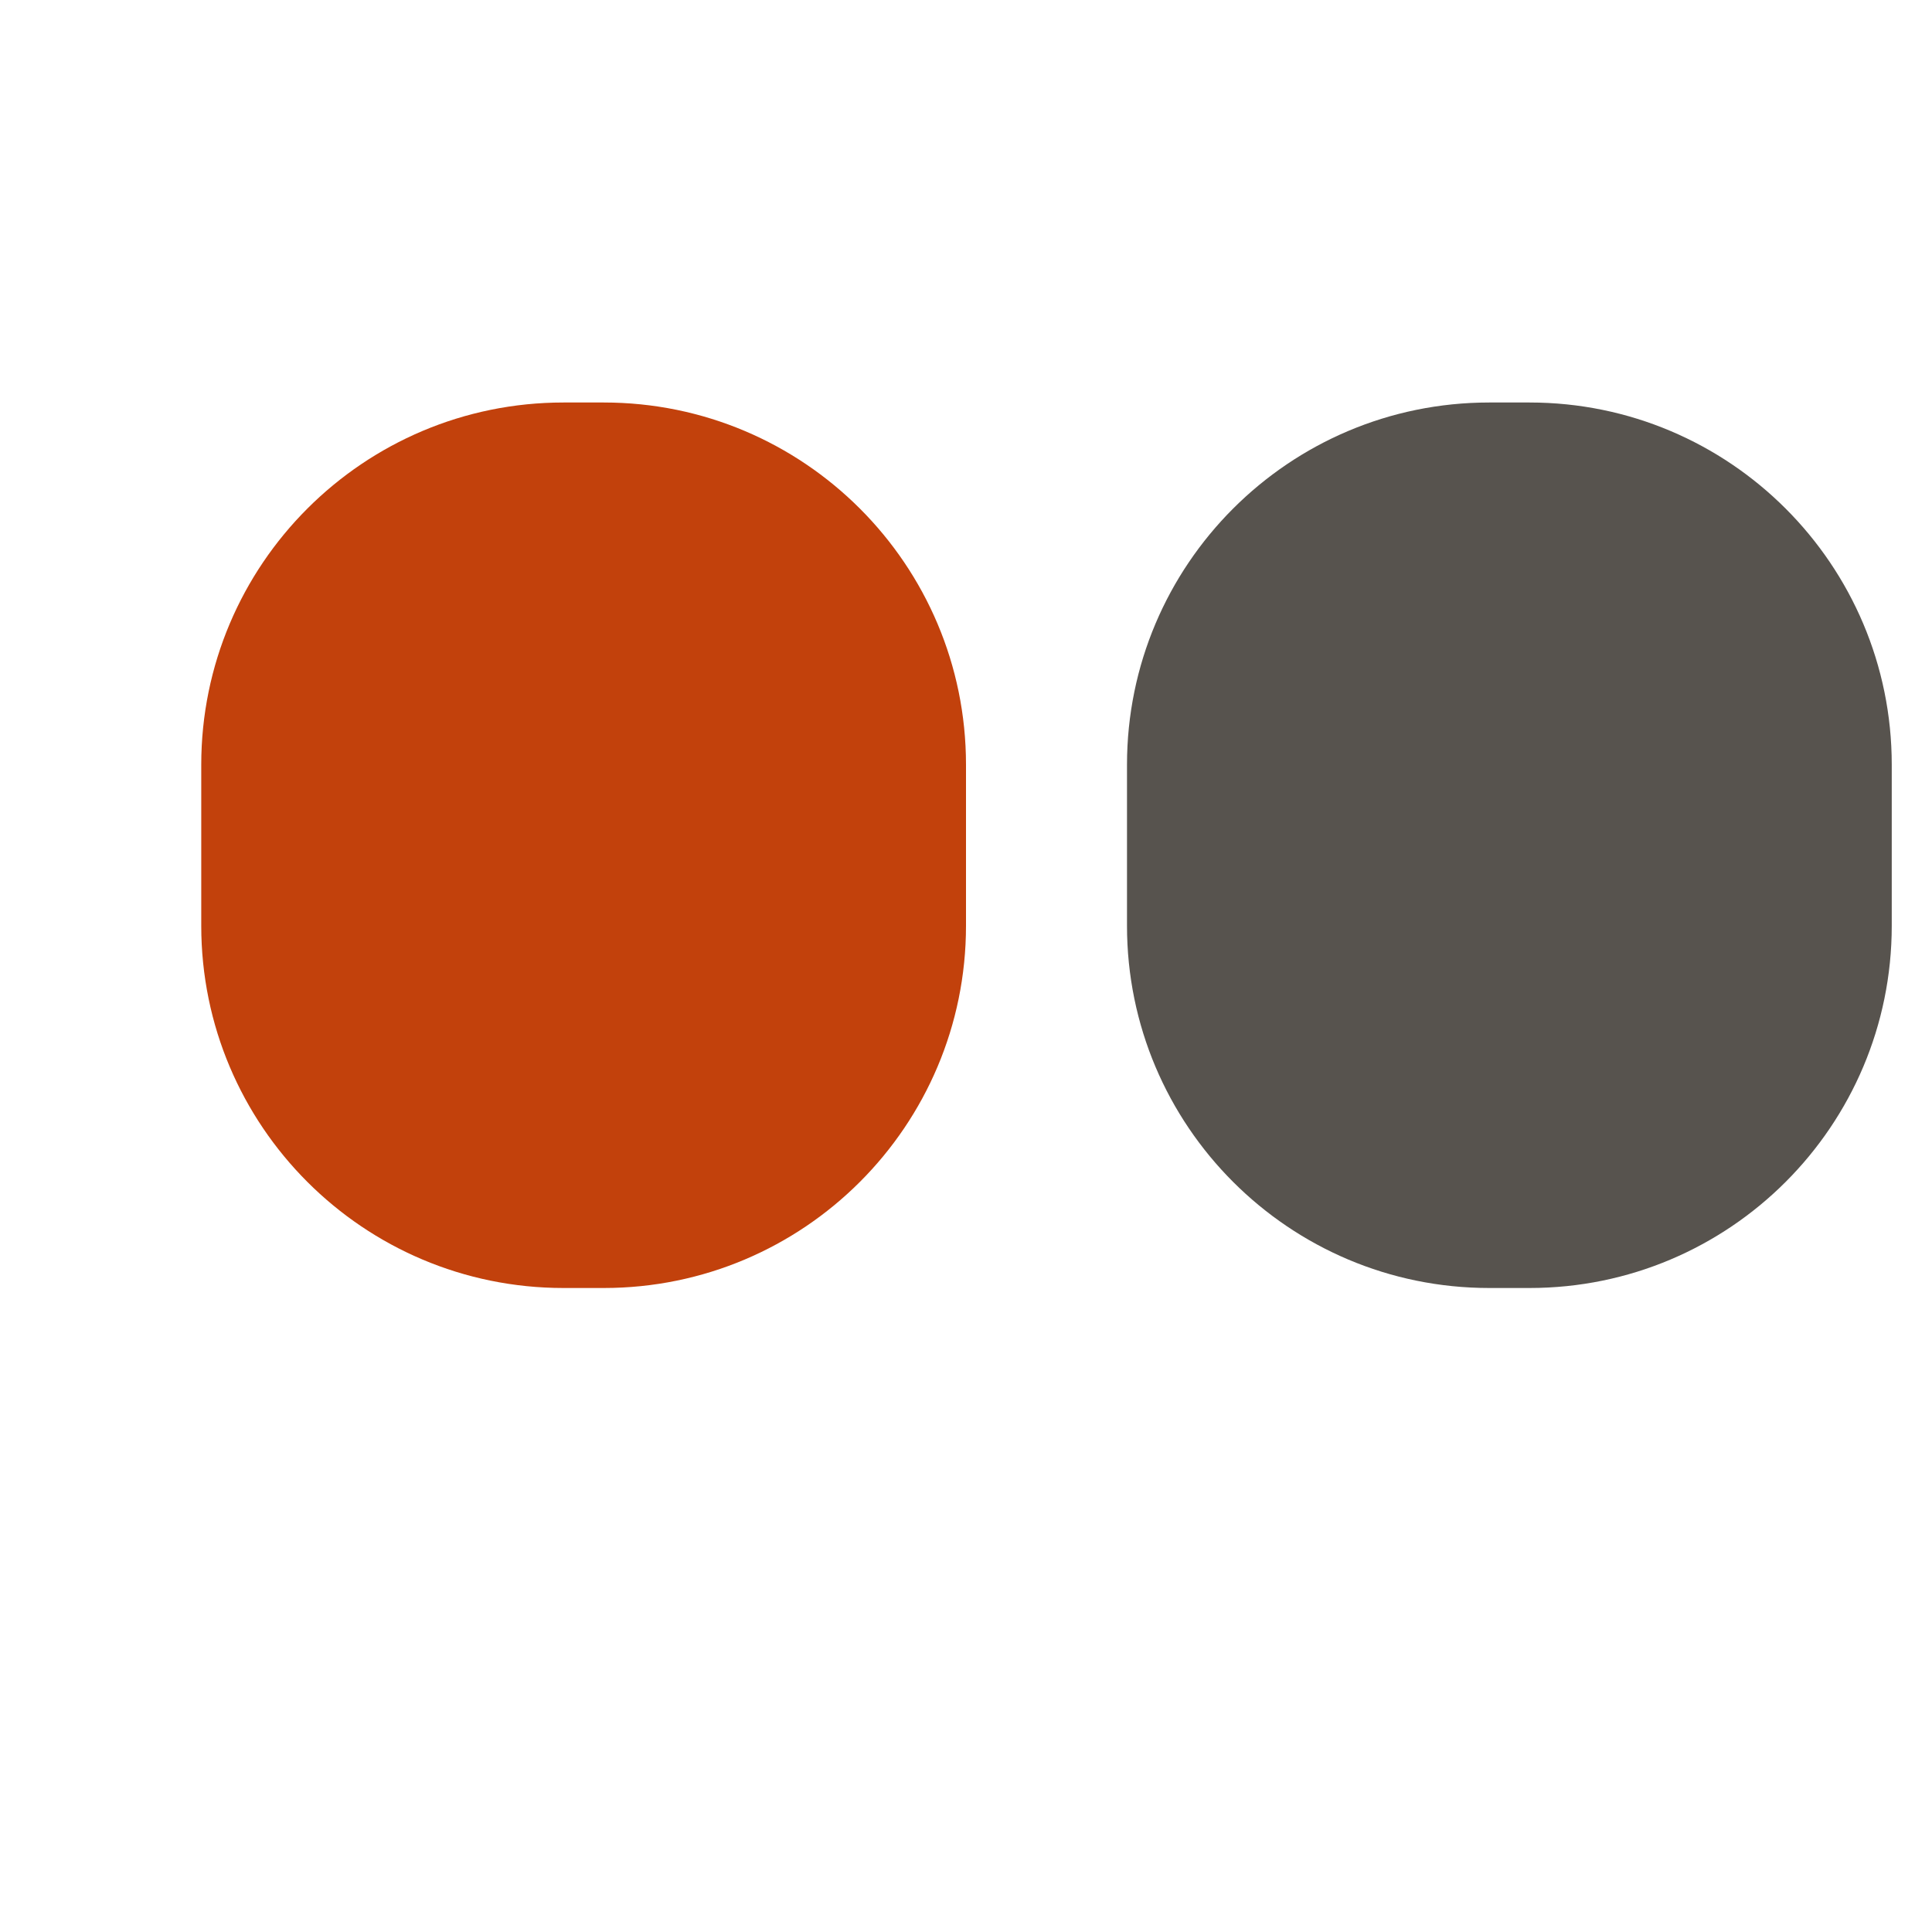
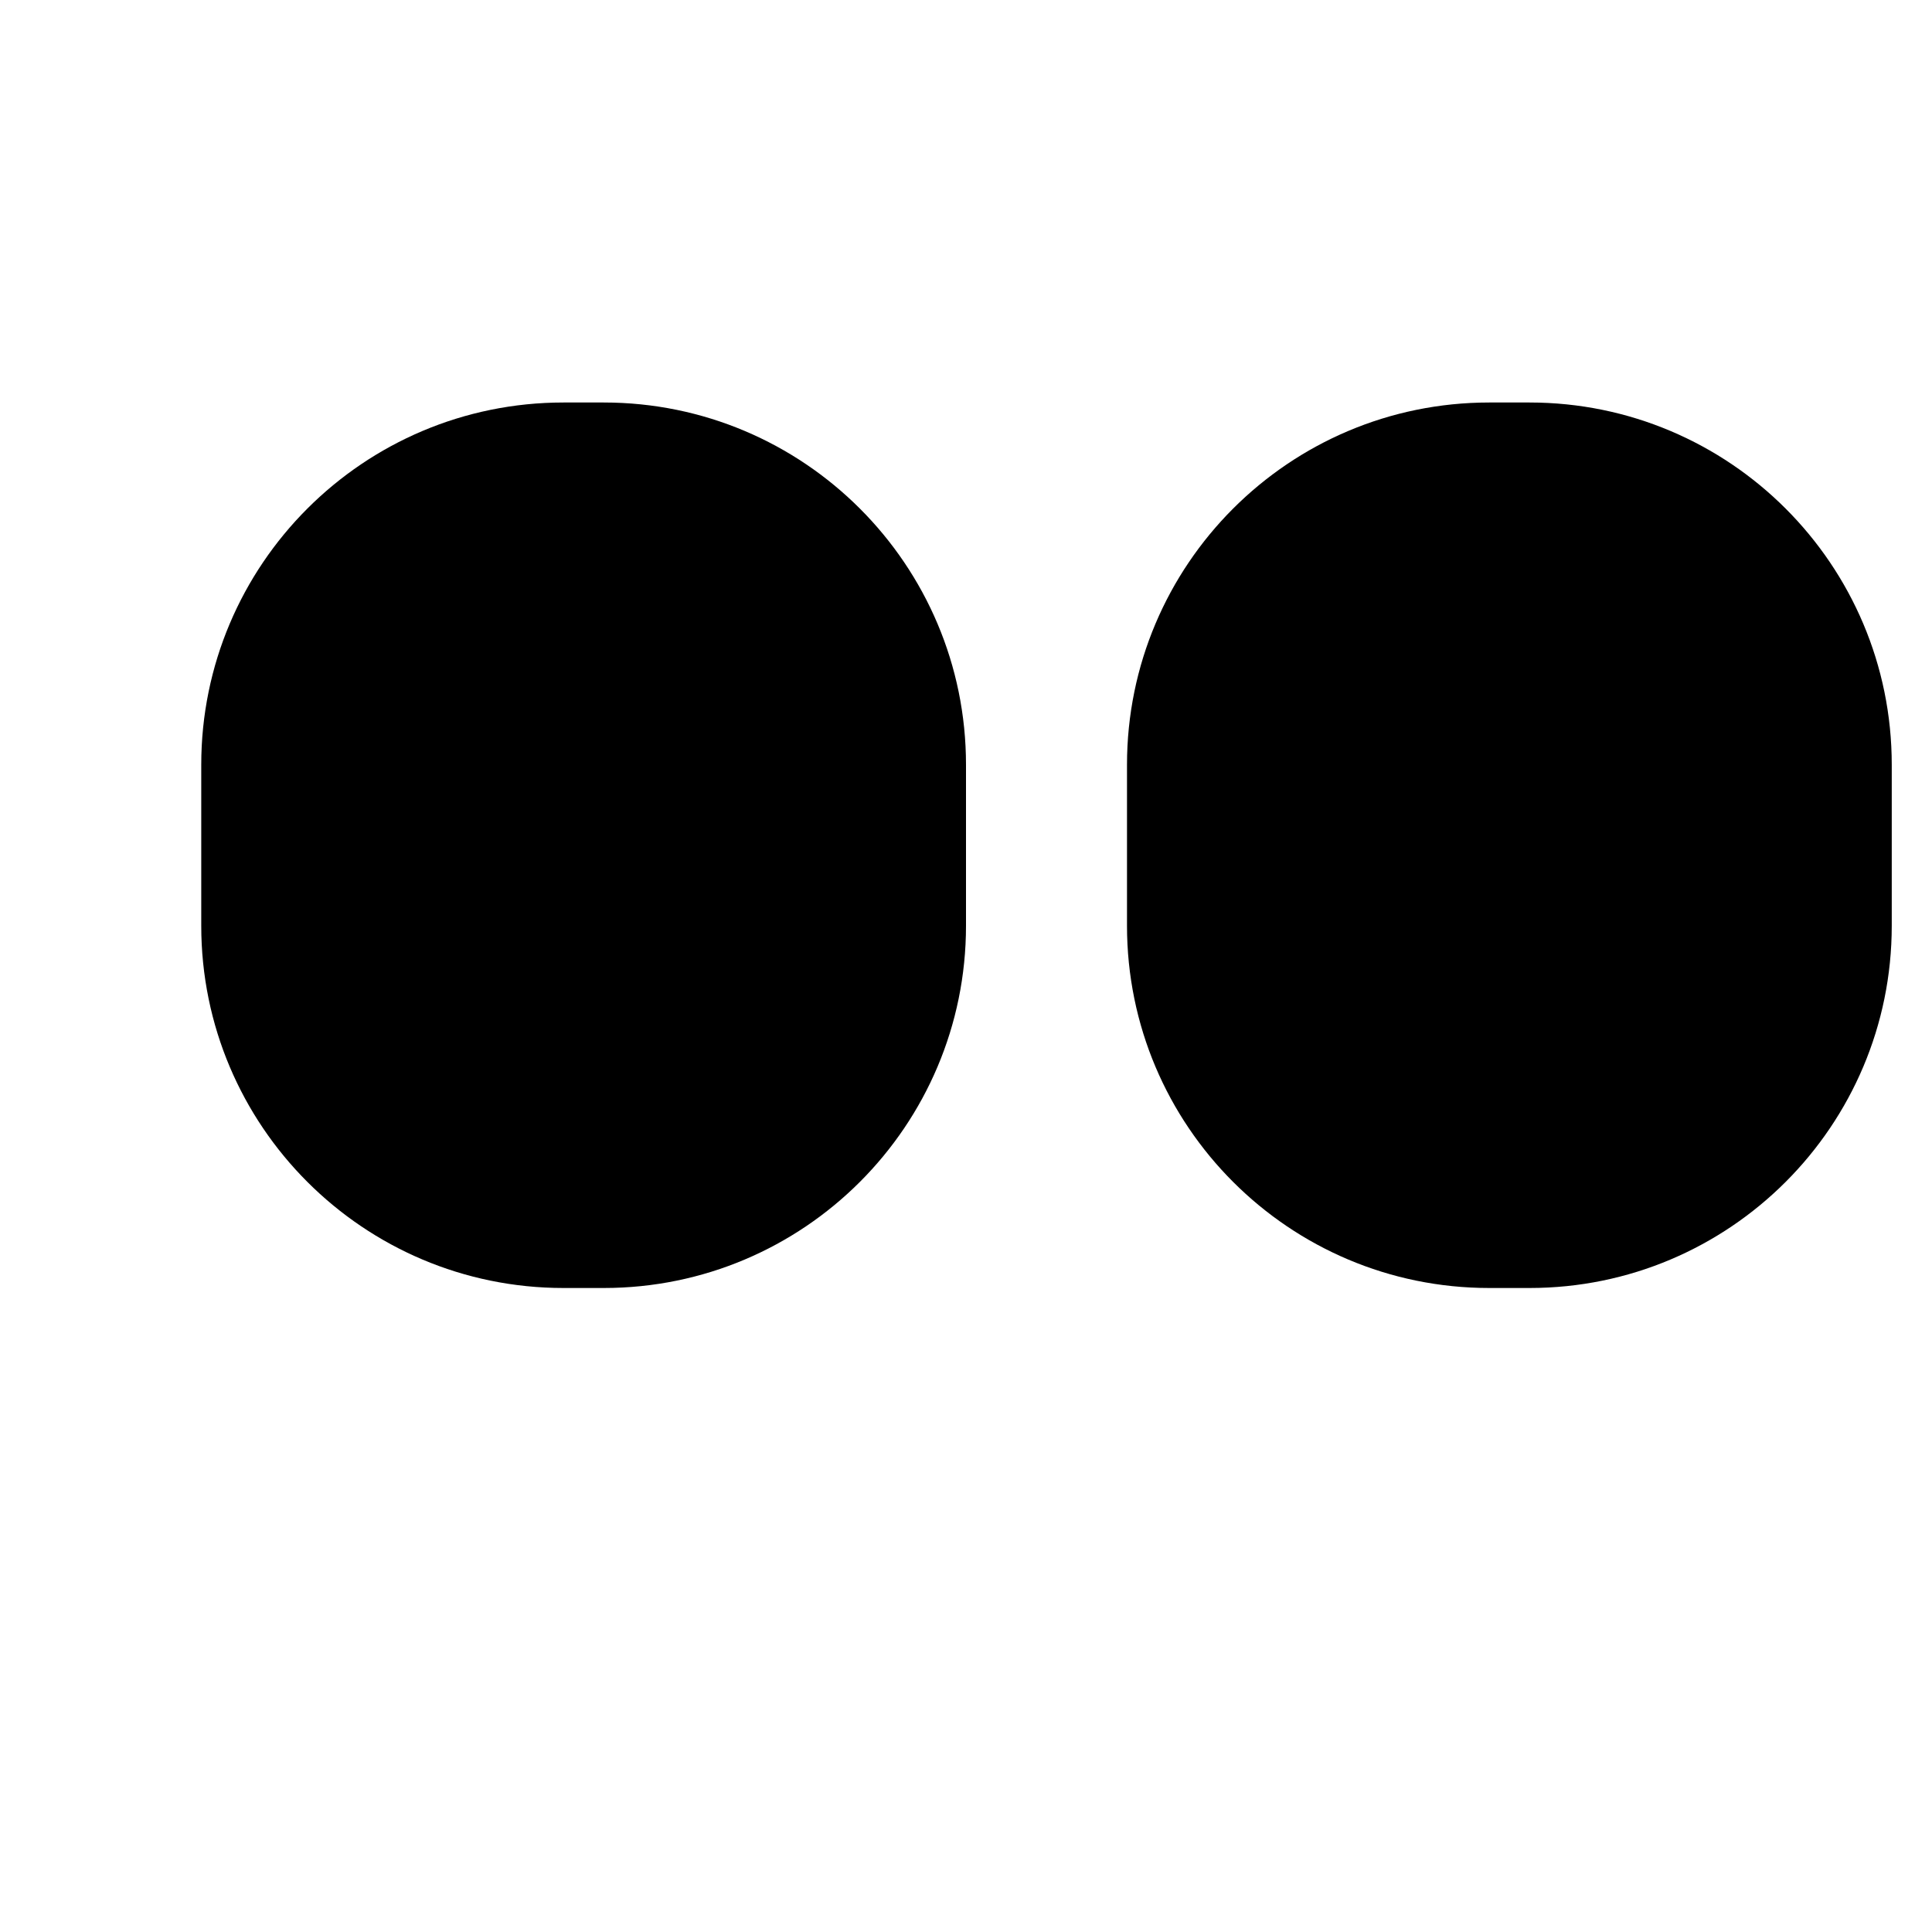
- <svg xmlns="http://www.w3.org/2000/svg" viewBox="0 0 48 48" width="48" height="48" role="img" aria-labelledby="c3i-title c3i-desc">
+ <svg xmlns="http://www.w3.org/2000/svg" viewBox="0 0 48 48" width="48" height="48" role="img" aria-labelledby="c3i-t c3i-d">
  <defs>
-     <style>
-       .hl { fill: #C2410C; }
-       .st { fill: #57534E; }
-     </style>
+     <style>@font-face{font-family:'Outfit';src:url('https://fonts.gstatic.com/s/outfit/v15/QGYyz_MVcBeNP4NjuGObqx1XmO1I4e6yC4E.ttf') format('truetype');font-weight:600;font-display:swap}</style>
  </defs>
  <rect class="hl" x="5" y="10" width="19" height="22" rx="9" />
  <rect class="st" x="28" y="10" width="19" height="22" rx="9" />
</svg>
